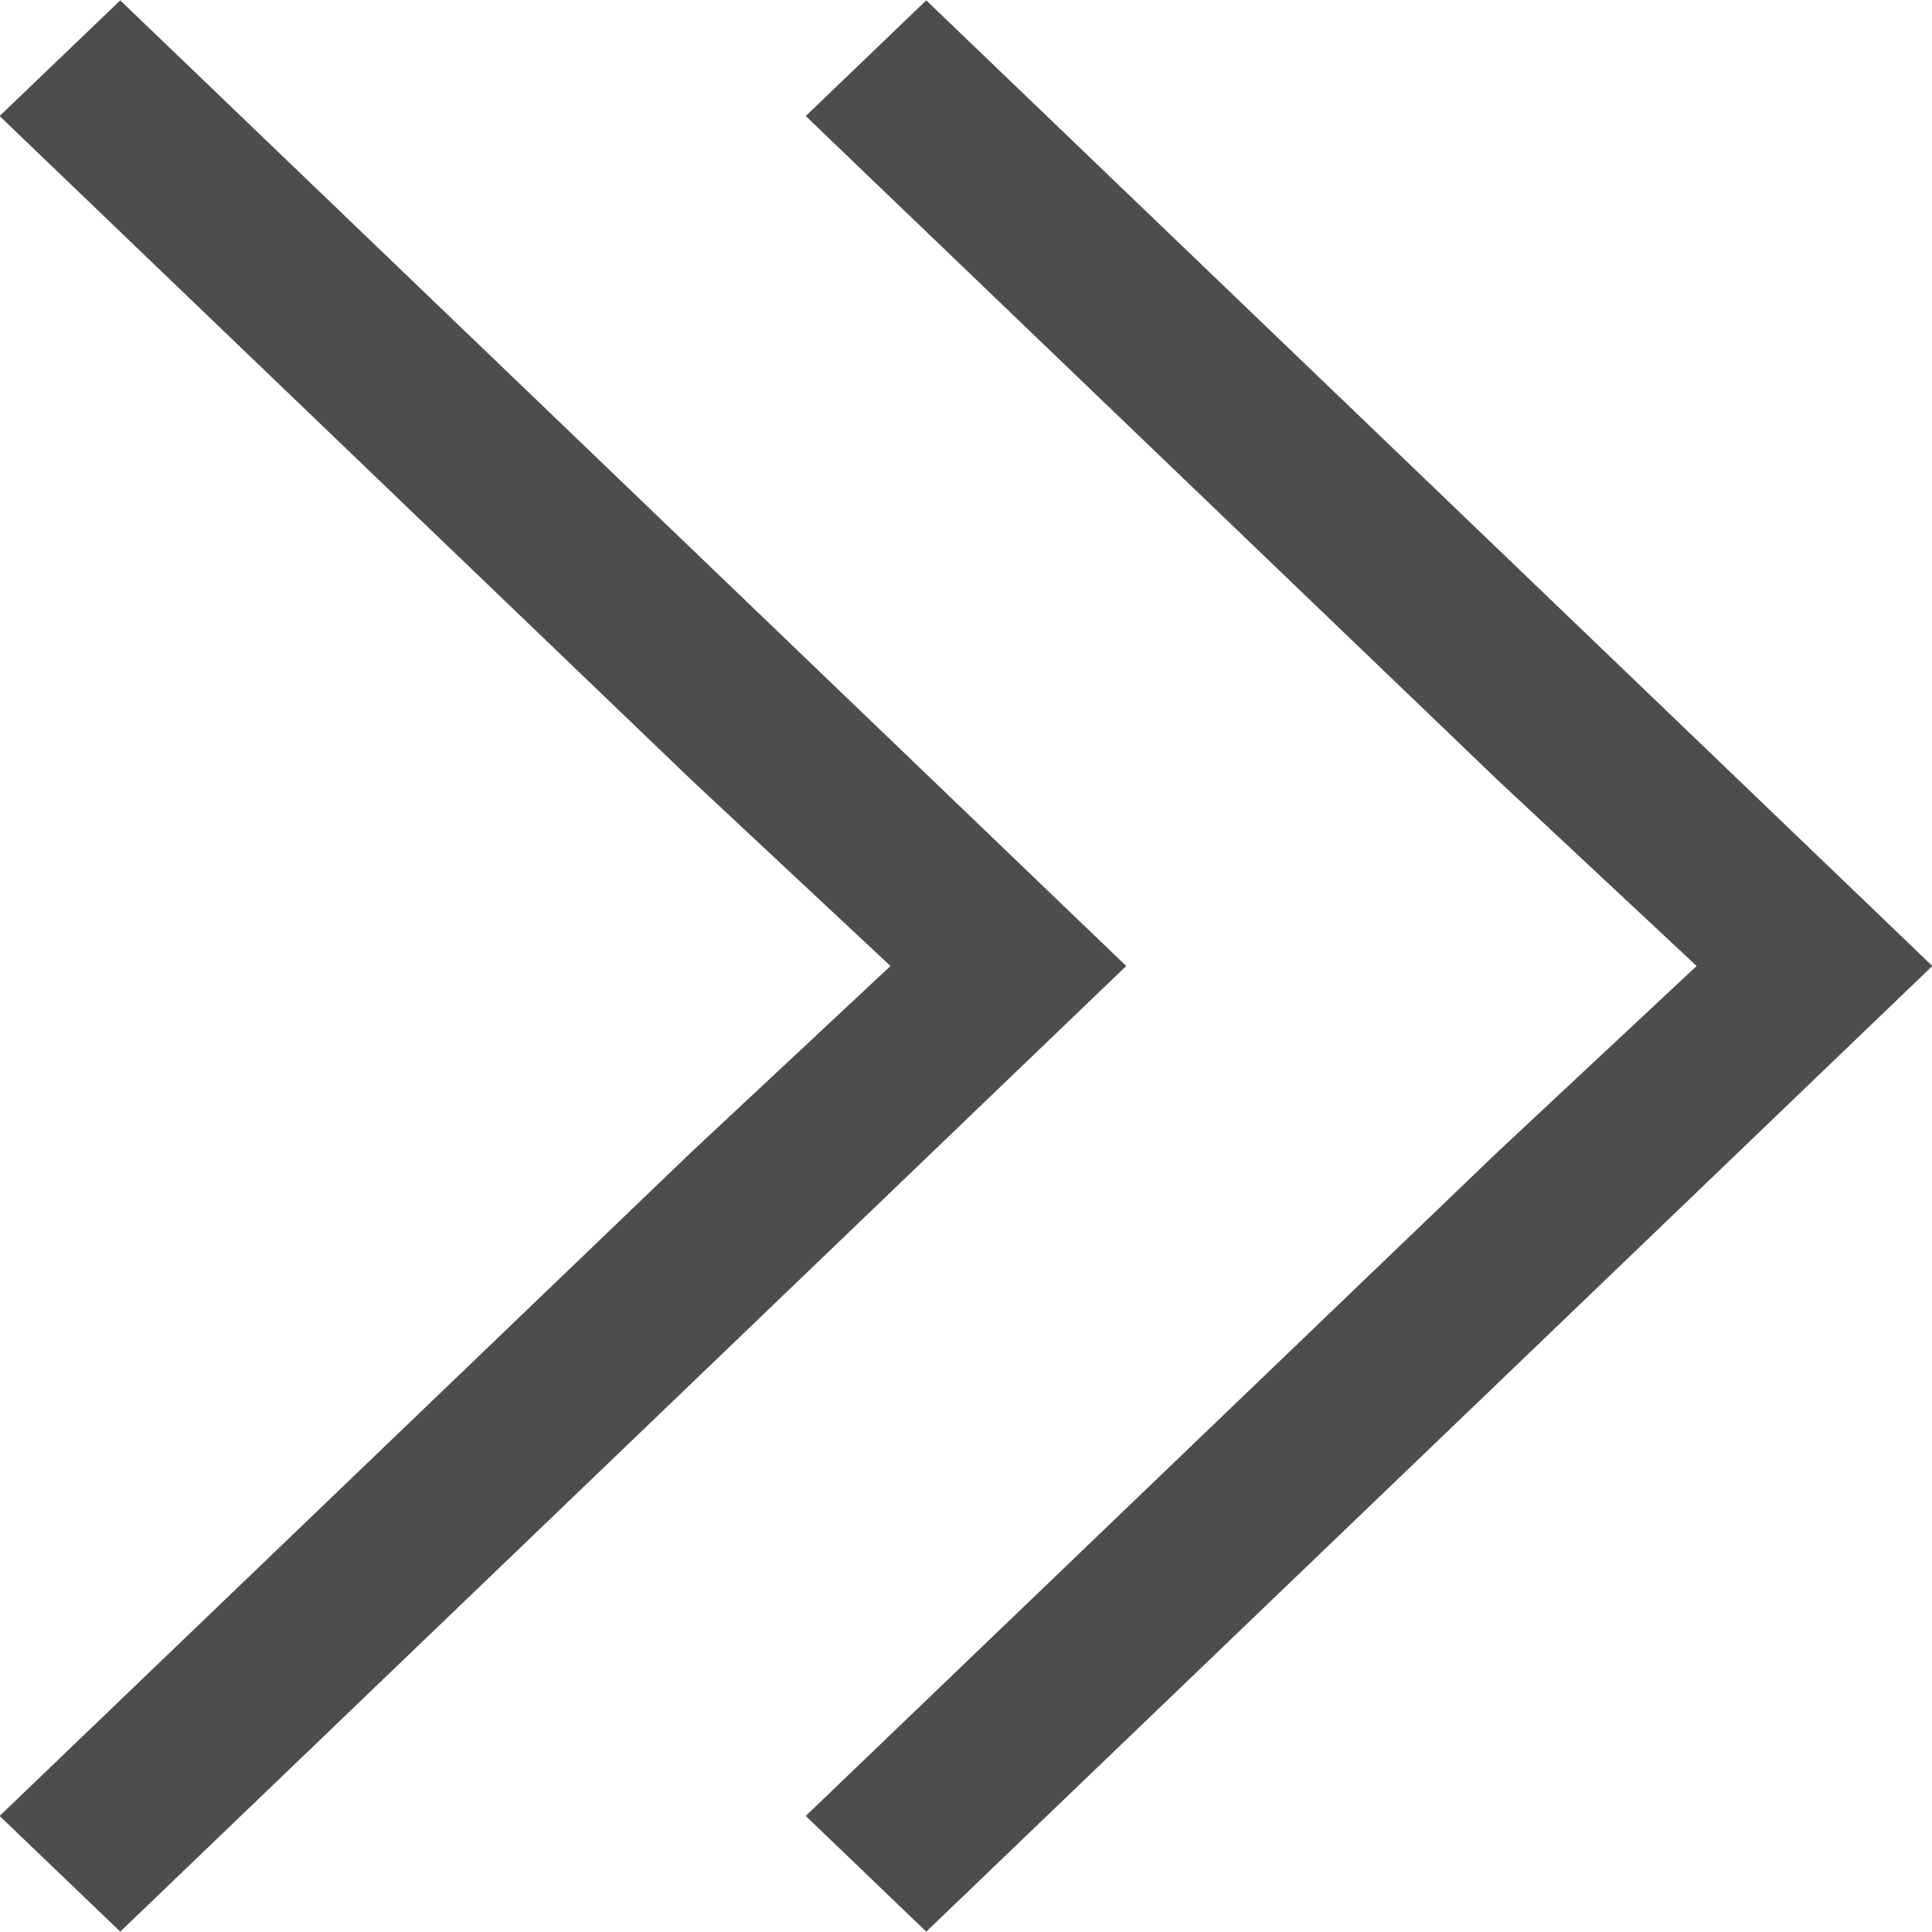
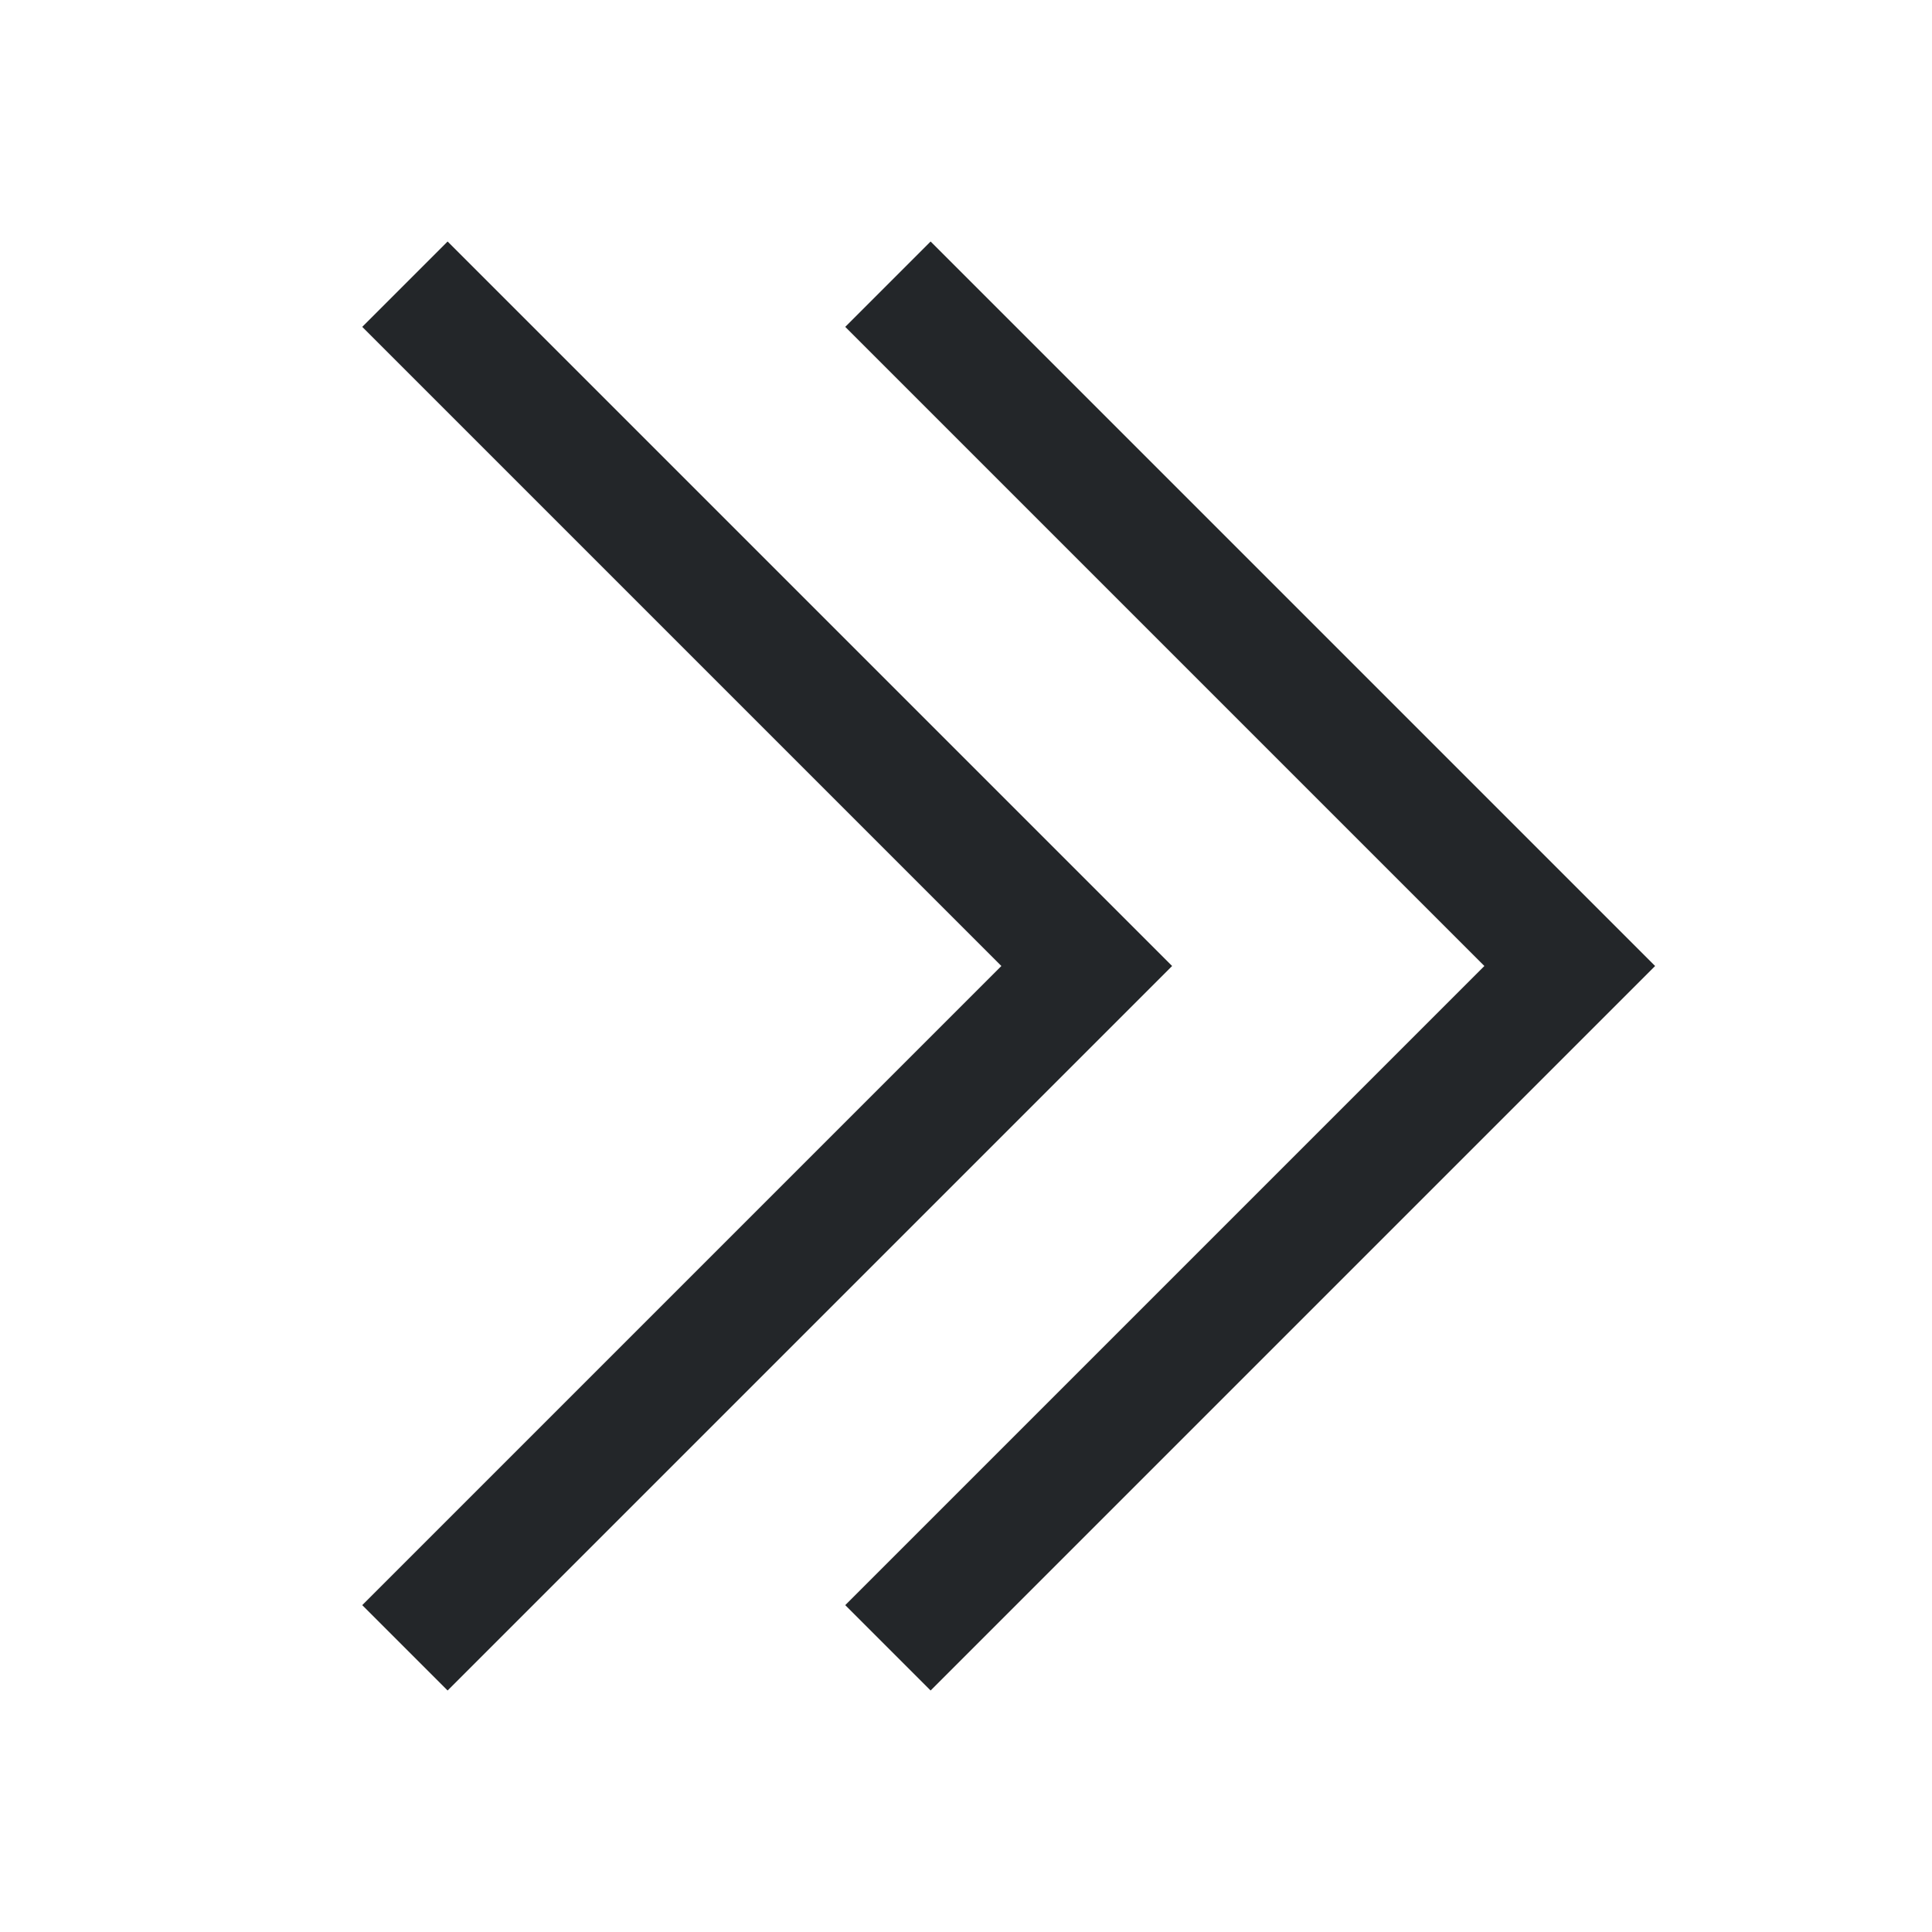
- <svg xmlns="http://www.w3.org/2000/svg" viewBox="0 0 16 16" version="1.1" id="svg6">
-   <defs id="defs3051">
-     <style type="text/css" id="current-color-scheme">
-       .ColorScheme-Text {
-         color:#4d4d4d;
-       }
-       </style>
-   </defs>
-   <g id="g4569" transform="matrix(-1,0,0,1,16.00284,-3.1e-7)">
-     <path id="path4" class="ColorScheme-Text" d="M 6.676,8 15.007,0.003 16.006,0.961 10.277,6.459 8.628,8 10.277,9.541 16.006,15.039 15.007,15.997 9.279,10.499 Z" style="color:#4d4d4d;fill:currentColor;fill-opacity:1;stroke:none;stroke-width:1.333" />
-     <path id="path4-3" class="ColorScheme-Text" d="m 0,8 8.332,-7.997 0.998,0.958 -5.729,5.498 -1.649,1.541 1.649,1.541 5.729,5.498 -0.998,0.958 -5.729,-5.498 z" style="color:#4d4d4d;fill:currentColor;fill-opacity:1;stroke:none;stroke-width:1.333" />
+ <svg xmlns="http://www.w3.org/2000/svg" viewBox="0 0 16 16">
+   <style type="text/css" id="current-color-scheme">
+         .ColorScheme-Text {
+             color:#232629;
+         }
+     </style>
+   <g class="ColorScheme-Text" fill="currentColor">
+     <path d="M9.707 8l-6 6L3 13.293 8.293 8 3 2.707 3.707 2z" />
+     <path d="M13.707 8l-6 6L7 13.293 12.293 8 7 2.707 7.707 2z" />
  </g>
</svg>
